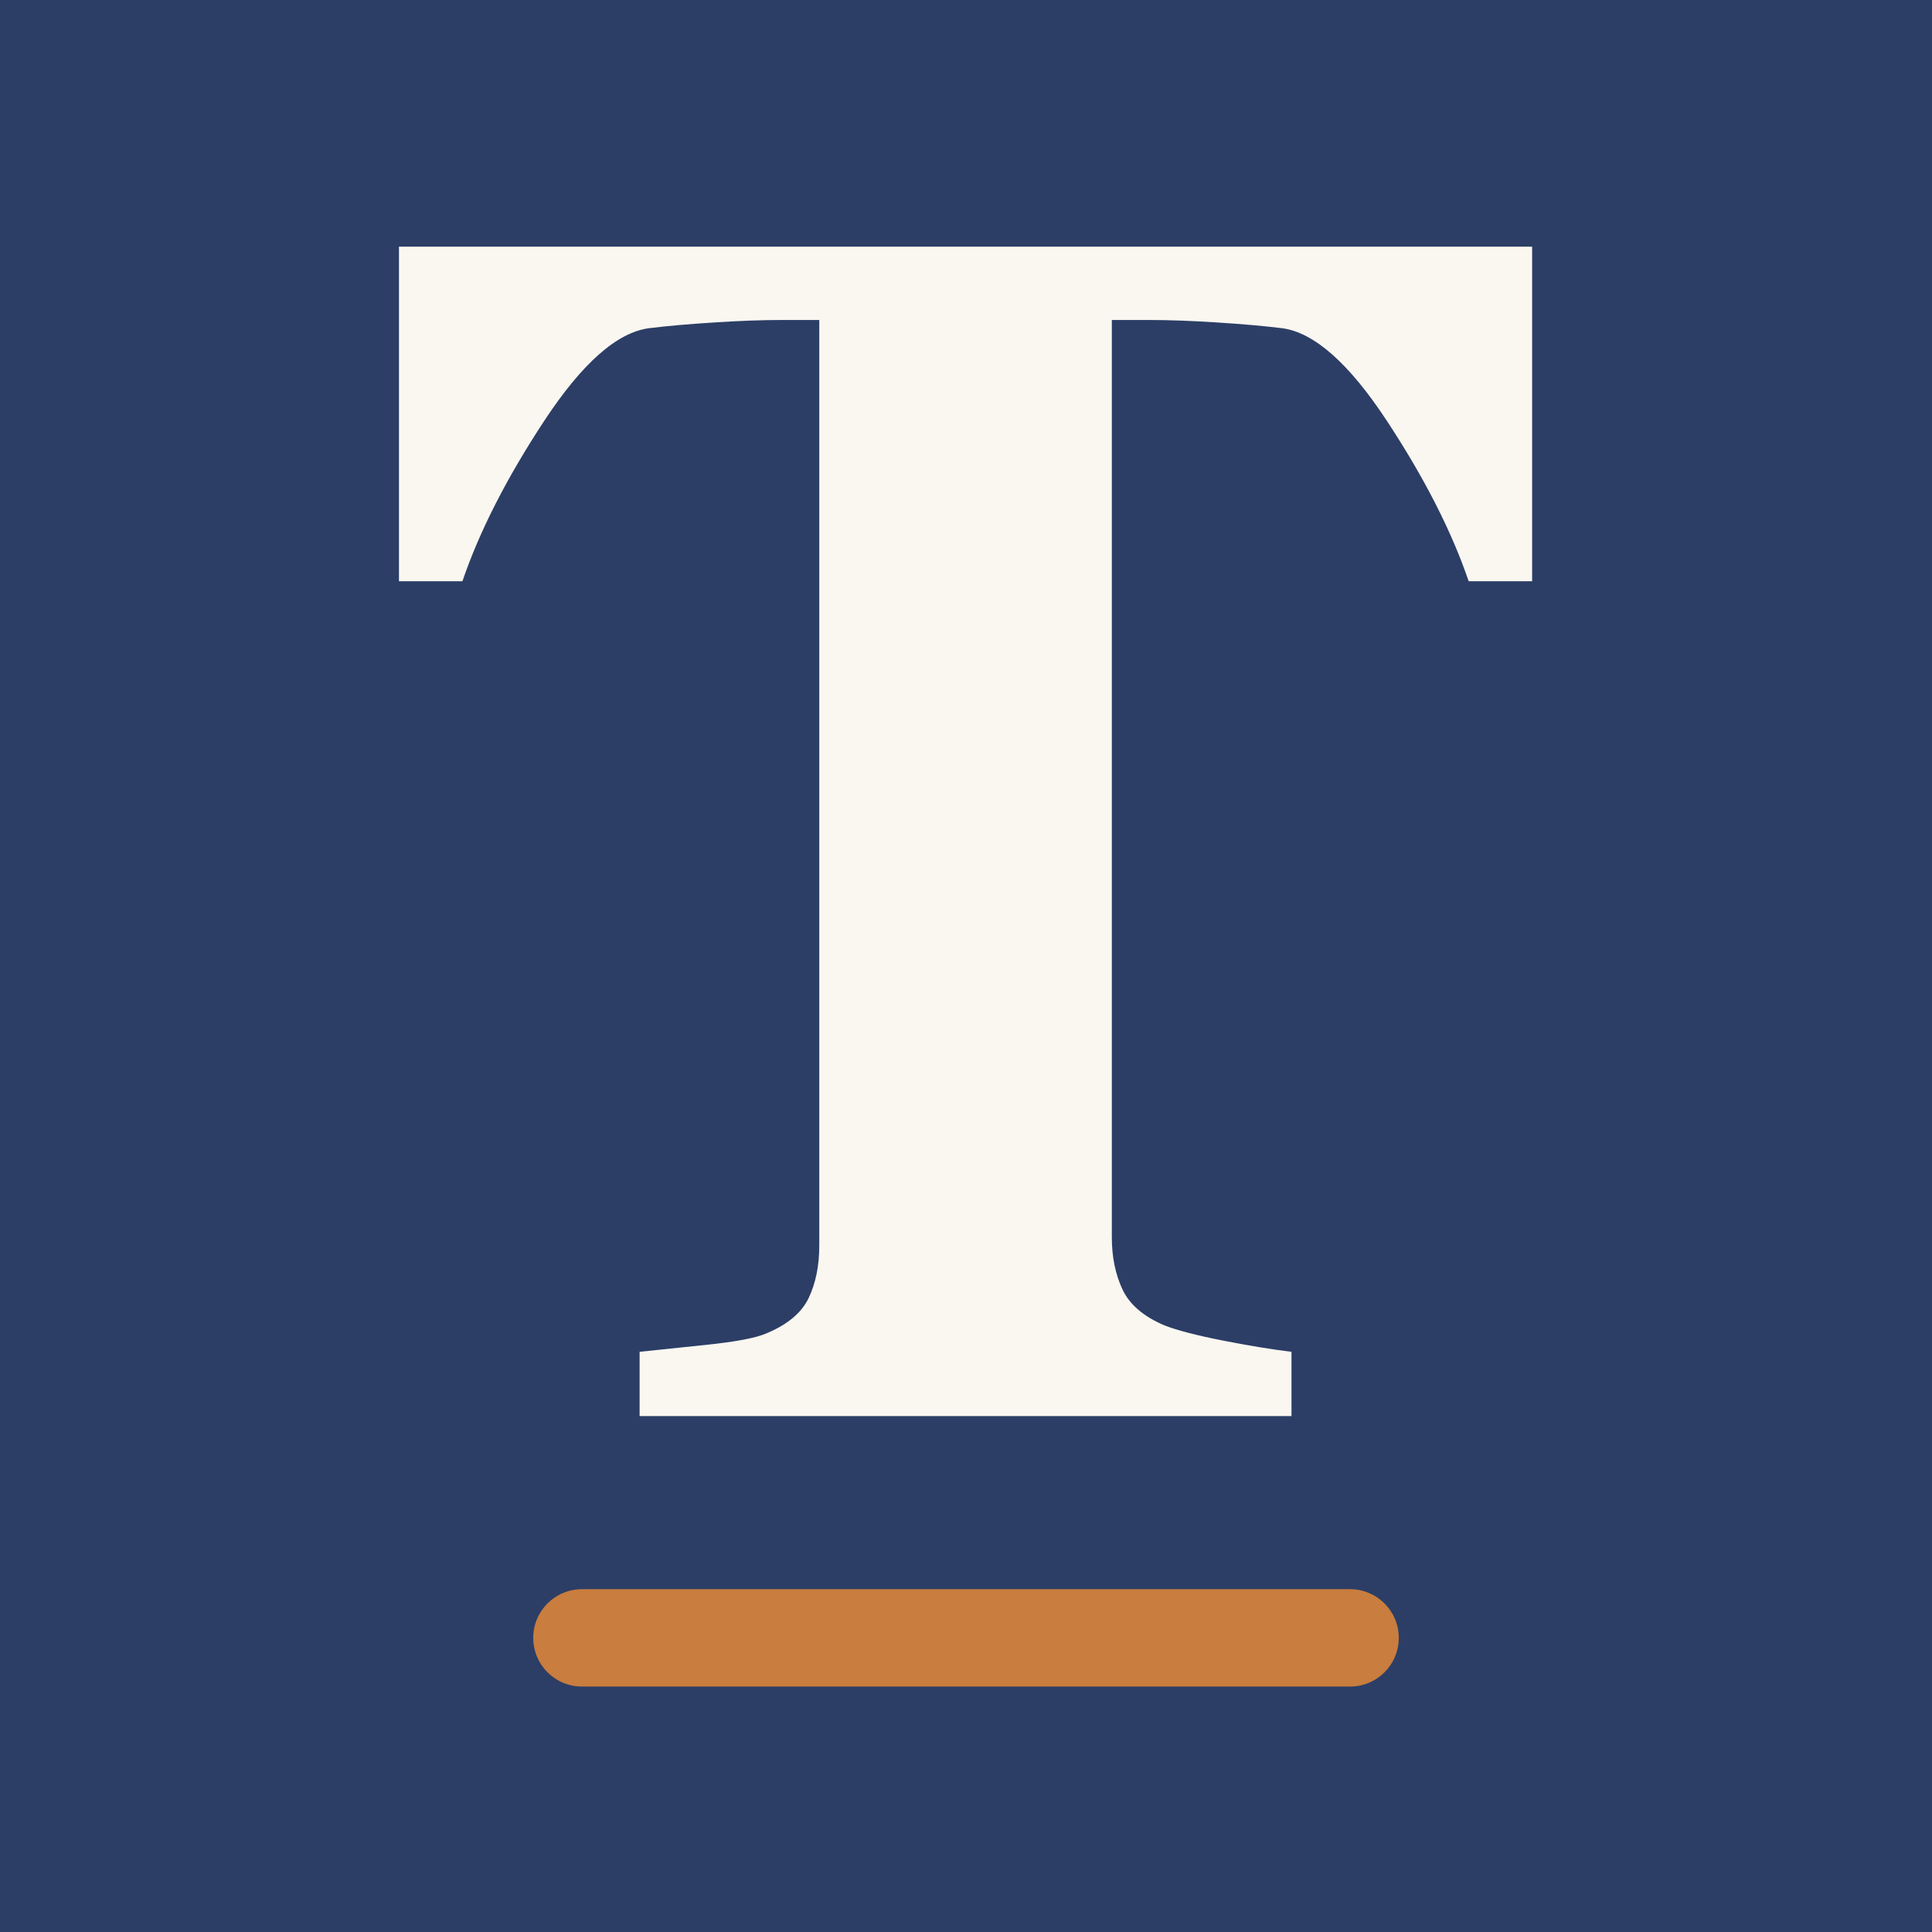
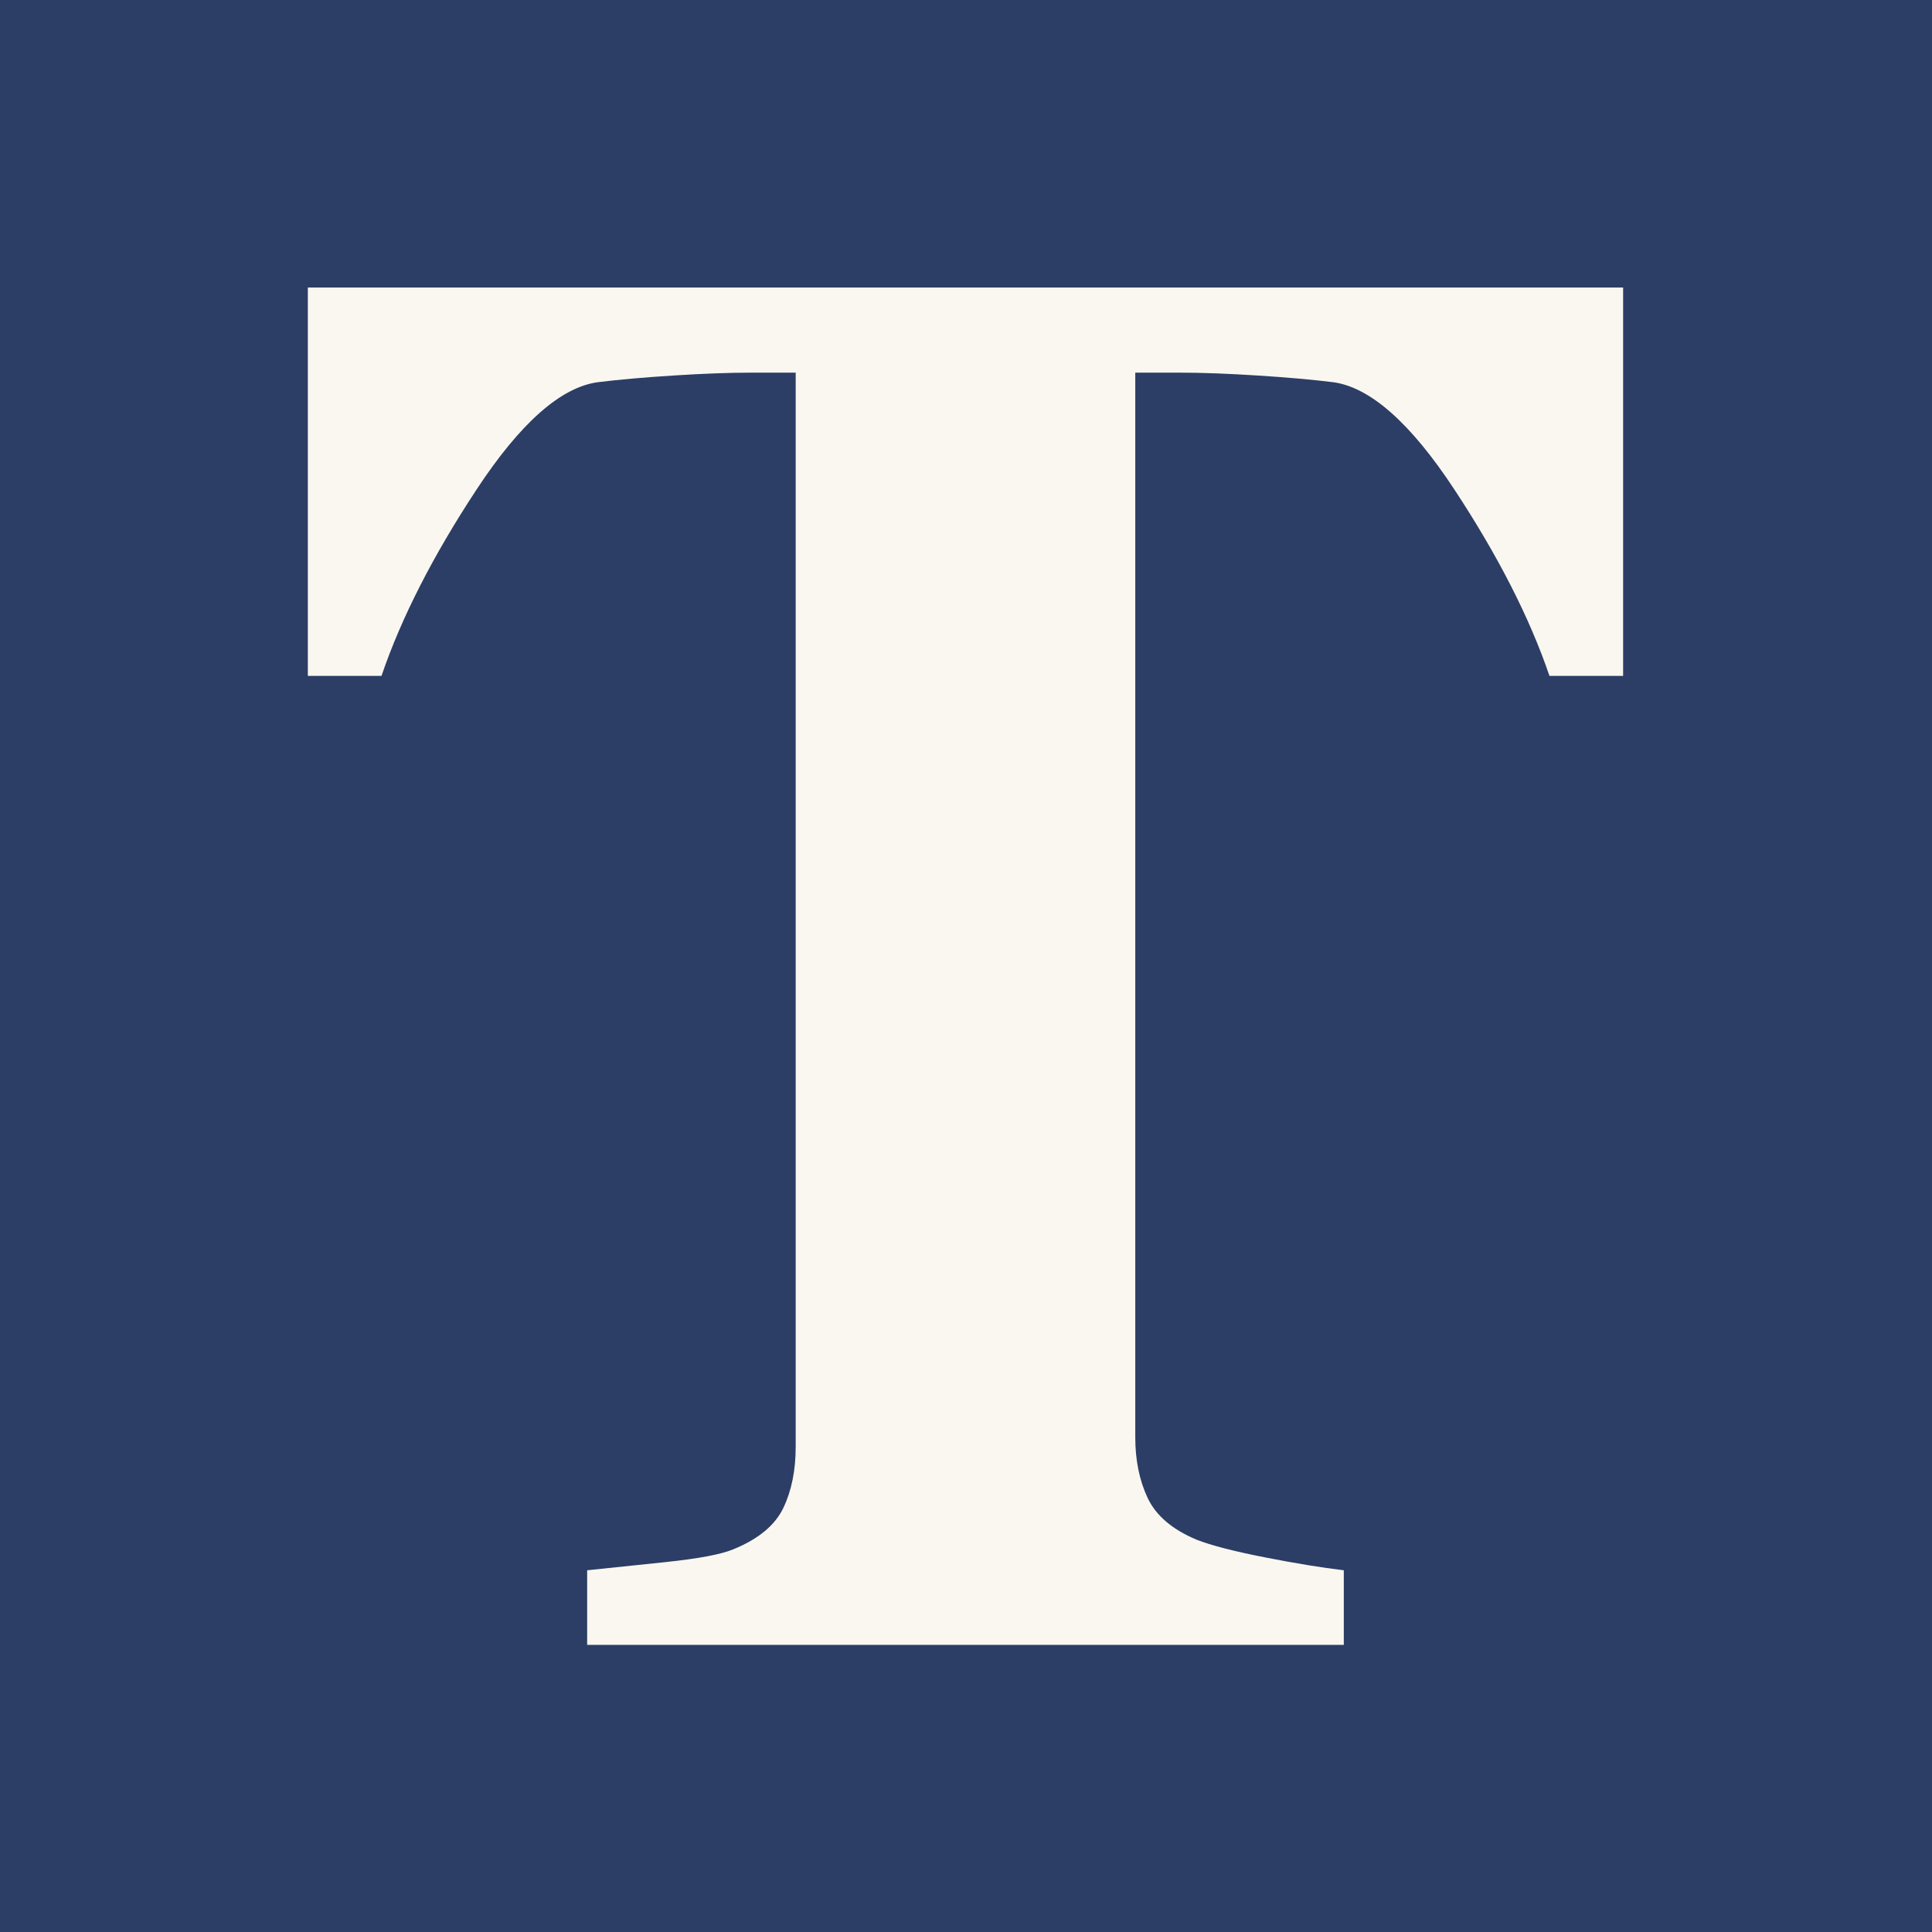
<svg xmlns="http://www.w3.org/2000/svg" viewBox="0 0 100 100" width="512" height="512">
  <rect width="100" height="100" fill="#2C3E66" />
-   <g transform="translate(50 50) scale(1.12) translate(-50 -53.2)">
+   <g transform="translate(50 50) scale(1.3) translate(-50 -46.97)">
    <path transform="translate(23.3 74) scale(0.038086 -0.038086)" fill="#FAF7F0" d="M1388 1013H1311Q1280 1104 1211.5 1208.0Q1143 1312 1085 1320Q1053 1324 1006.0 1327.0Q959 1330 925 1330H878V217Q878 181 891.0 153.5Q904 126 942 110Q965 101 1013.5 91.5Q1062 82 1096 78V0H305V78Q334 81 386.5 86.5Q439 92 458 100Q497 116 510.0 143.0Q523 170 523 207V1330H476Q442 1330 395.0 1327.0Q348 1324 316 1320Q258 1312 189.5 1208.0Q121 1104 90 1013H13V1419H1388Z" />
-     <rect x="30" y="82" width="40" height="4.5" rx="2.25" fill="#C97D3E" />
  </g>
</svg>
